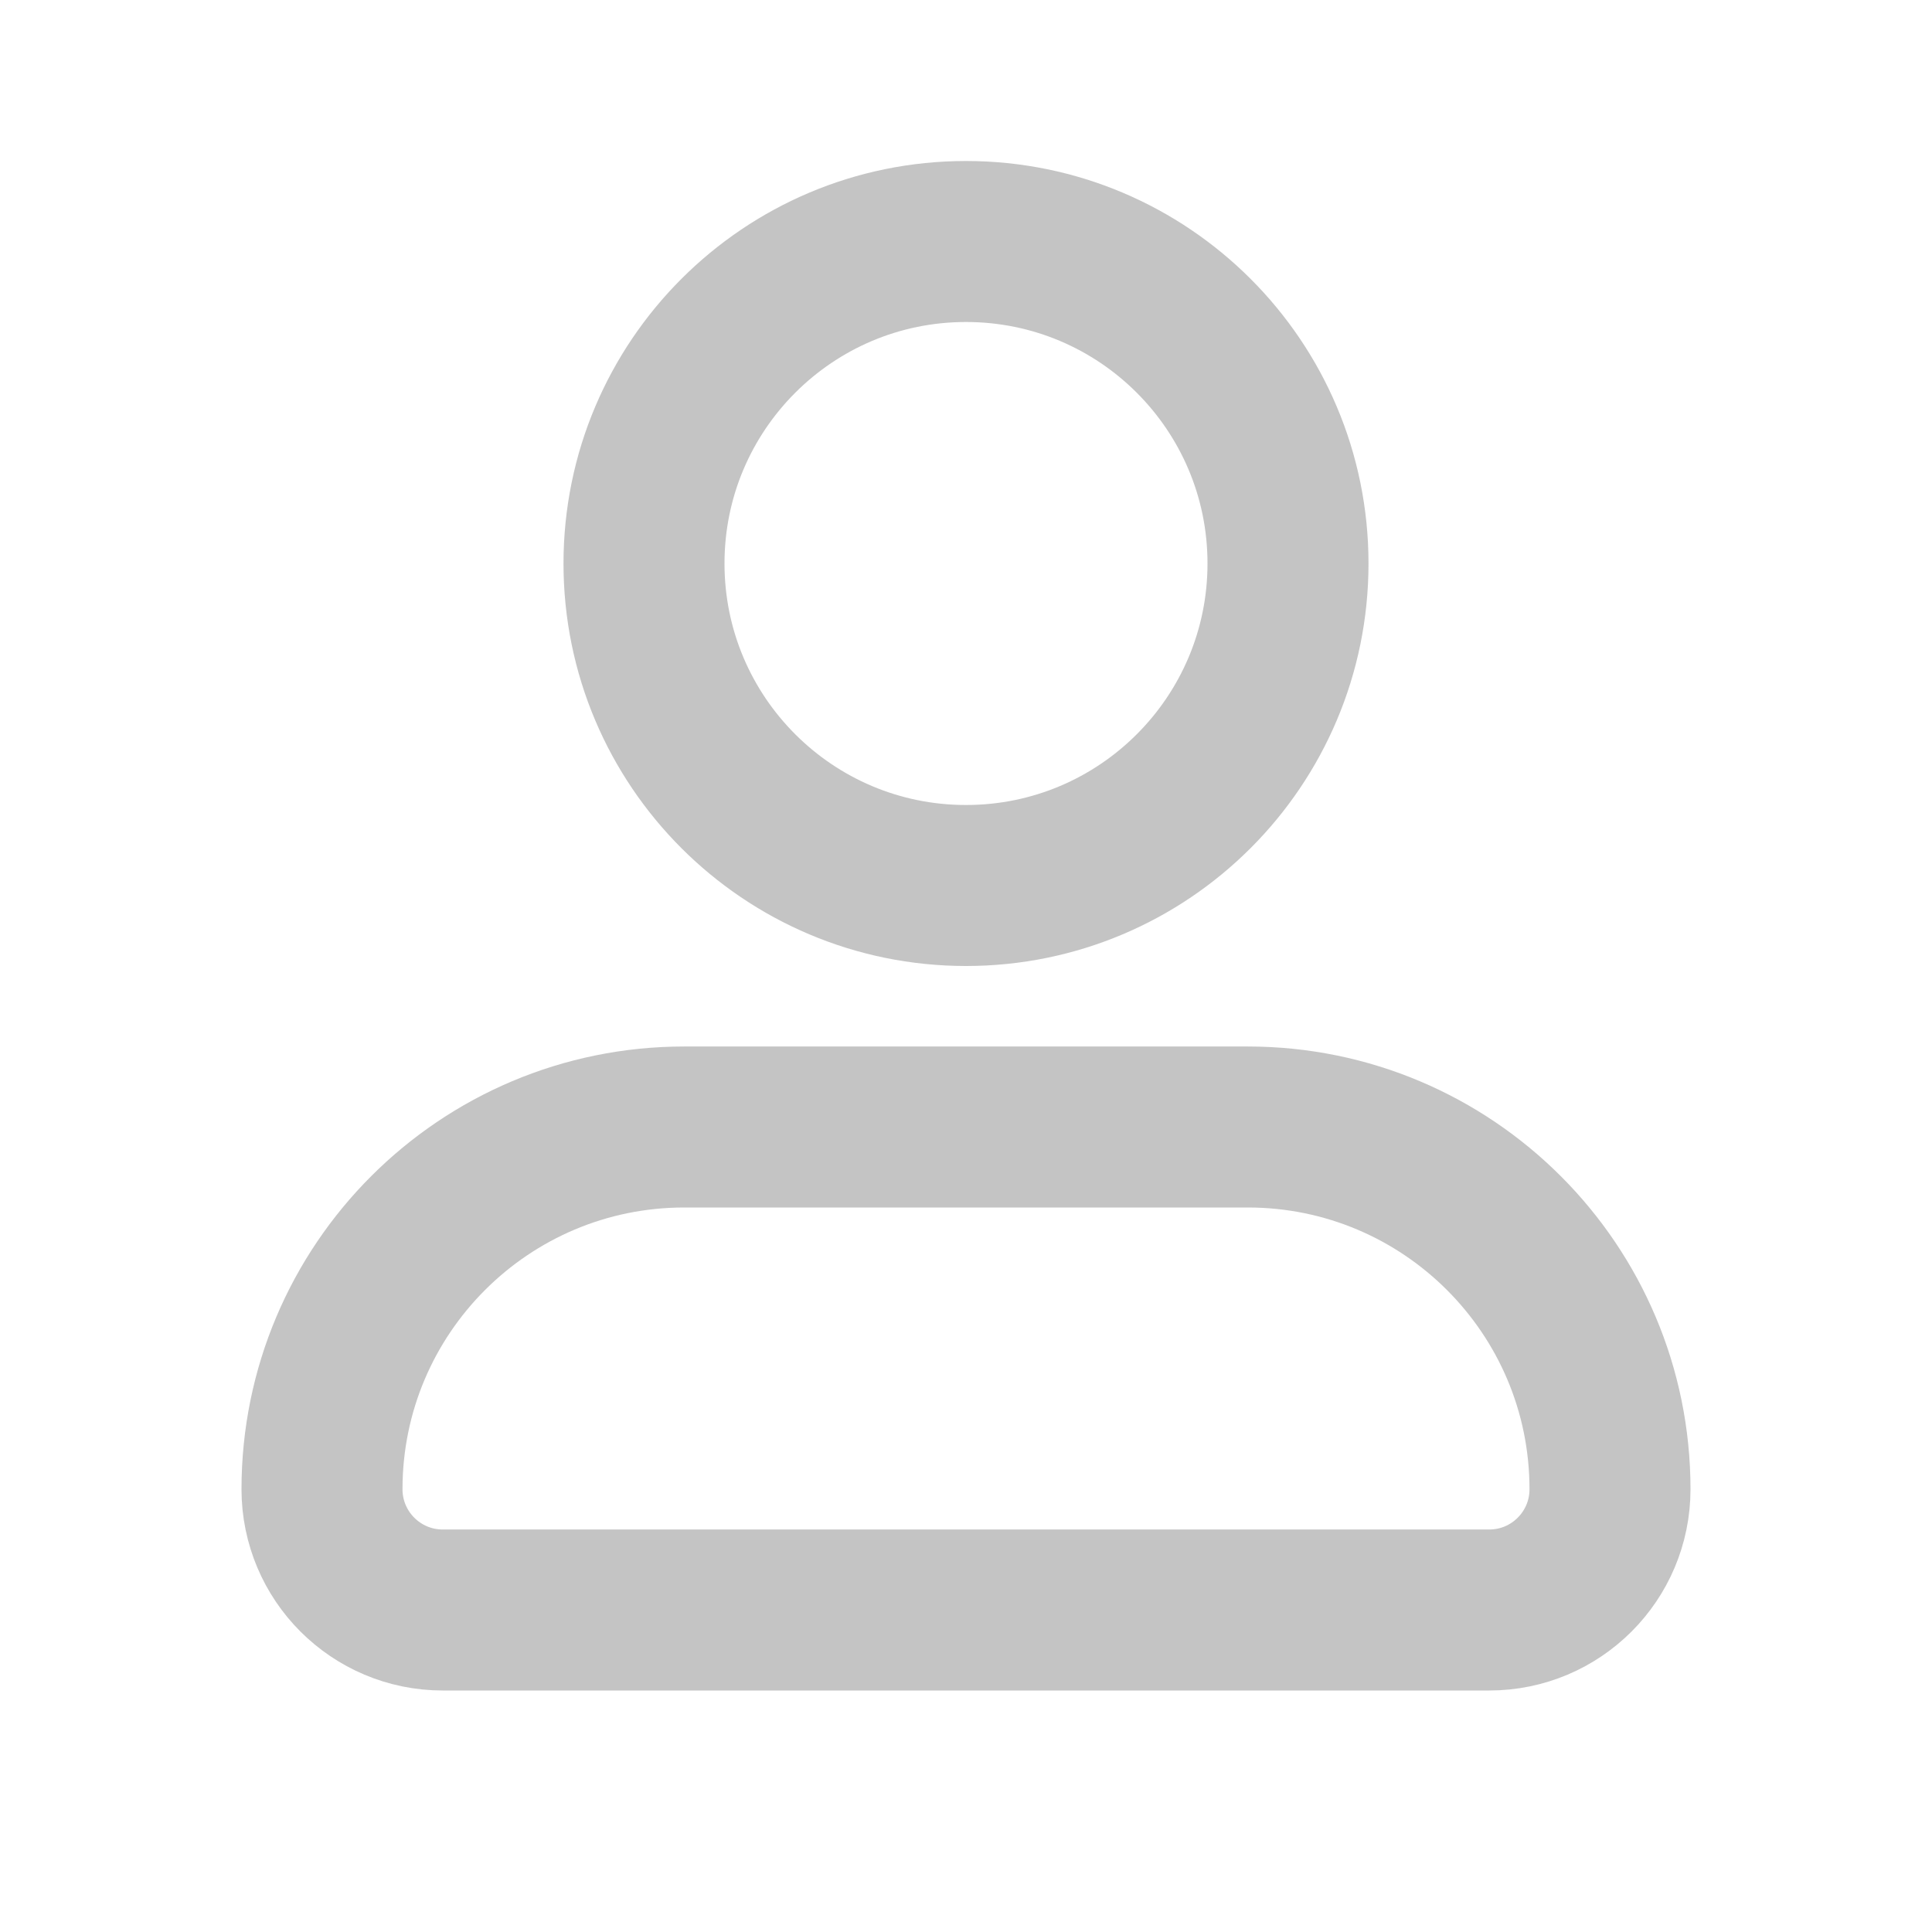
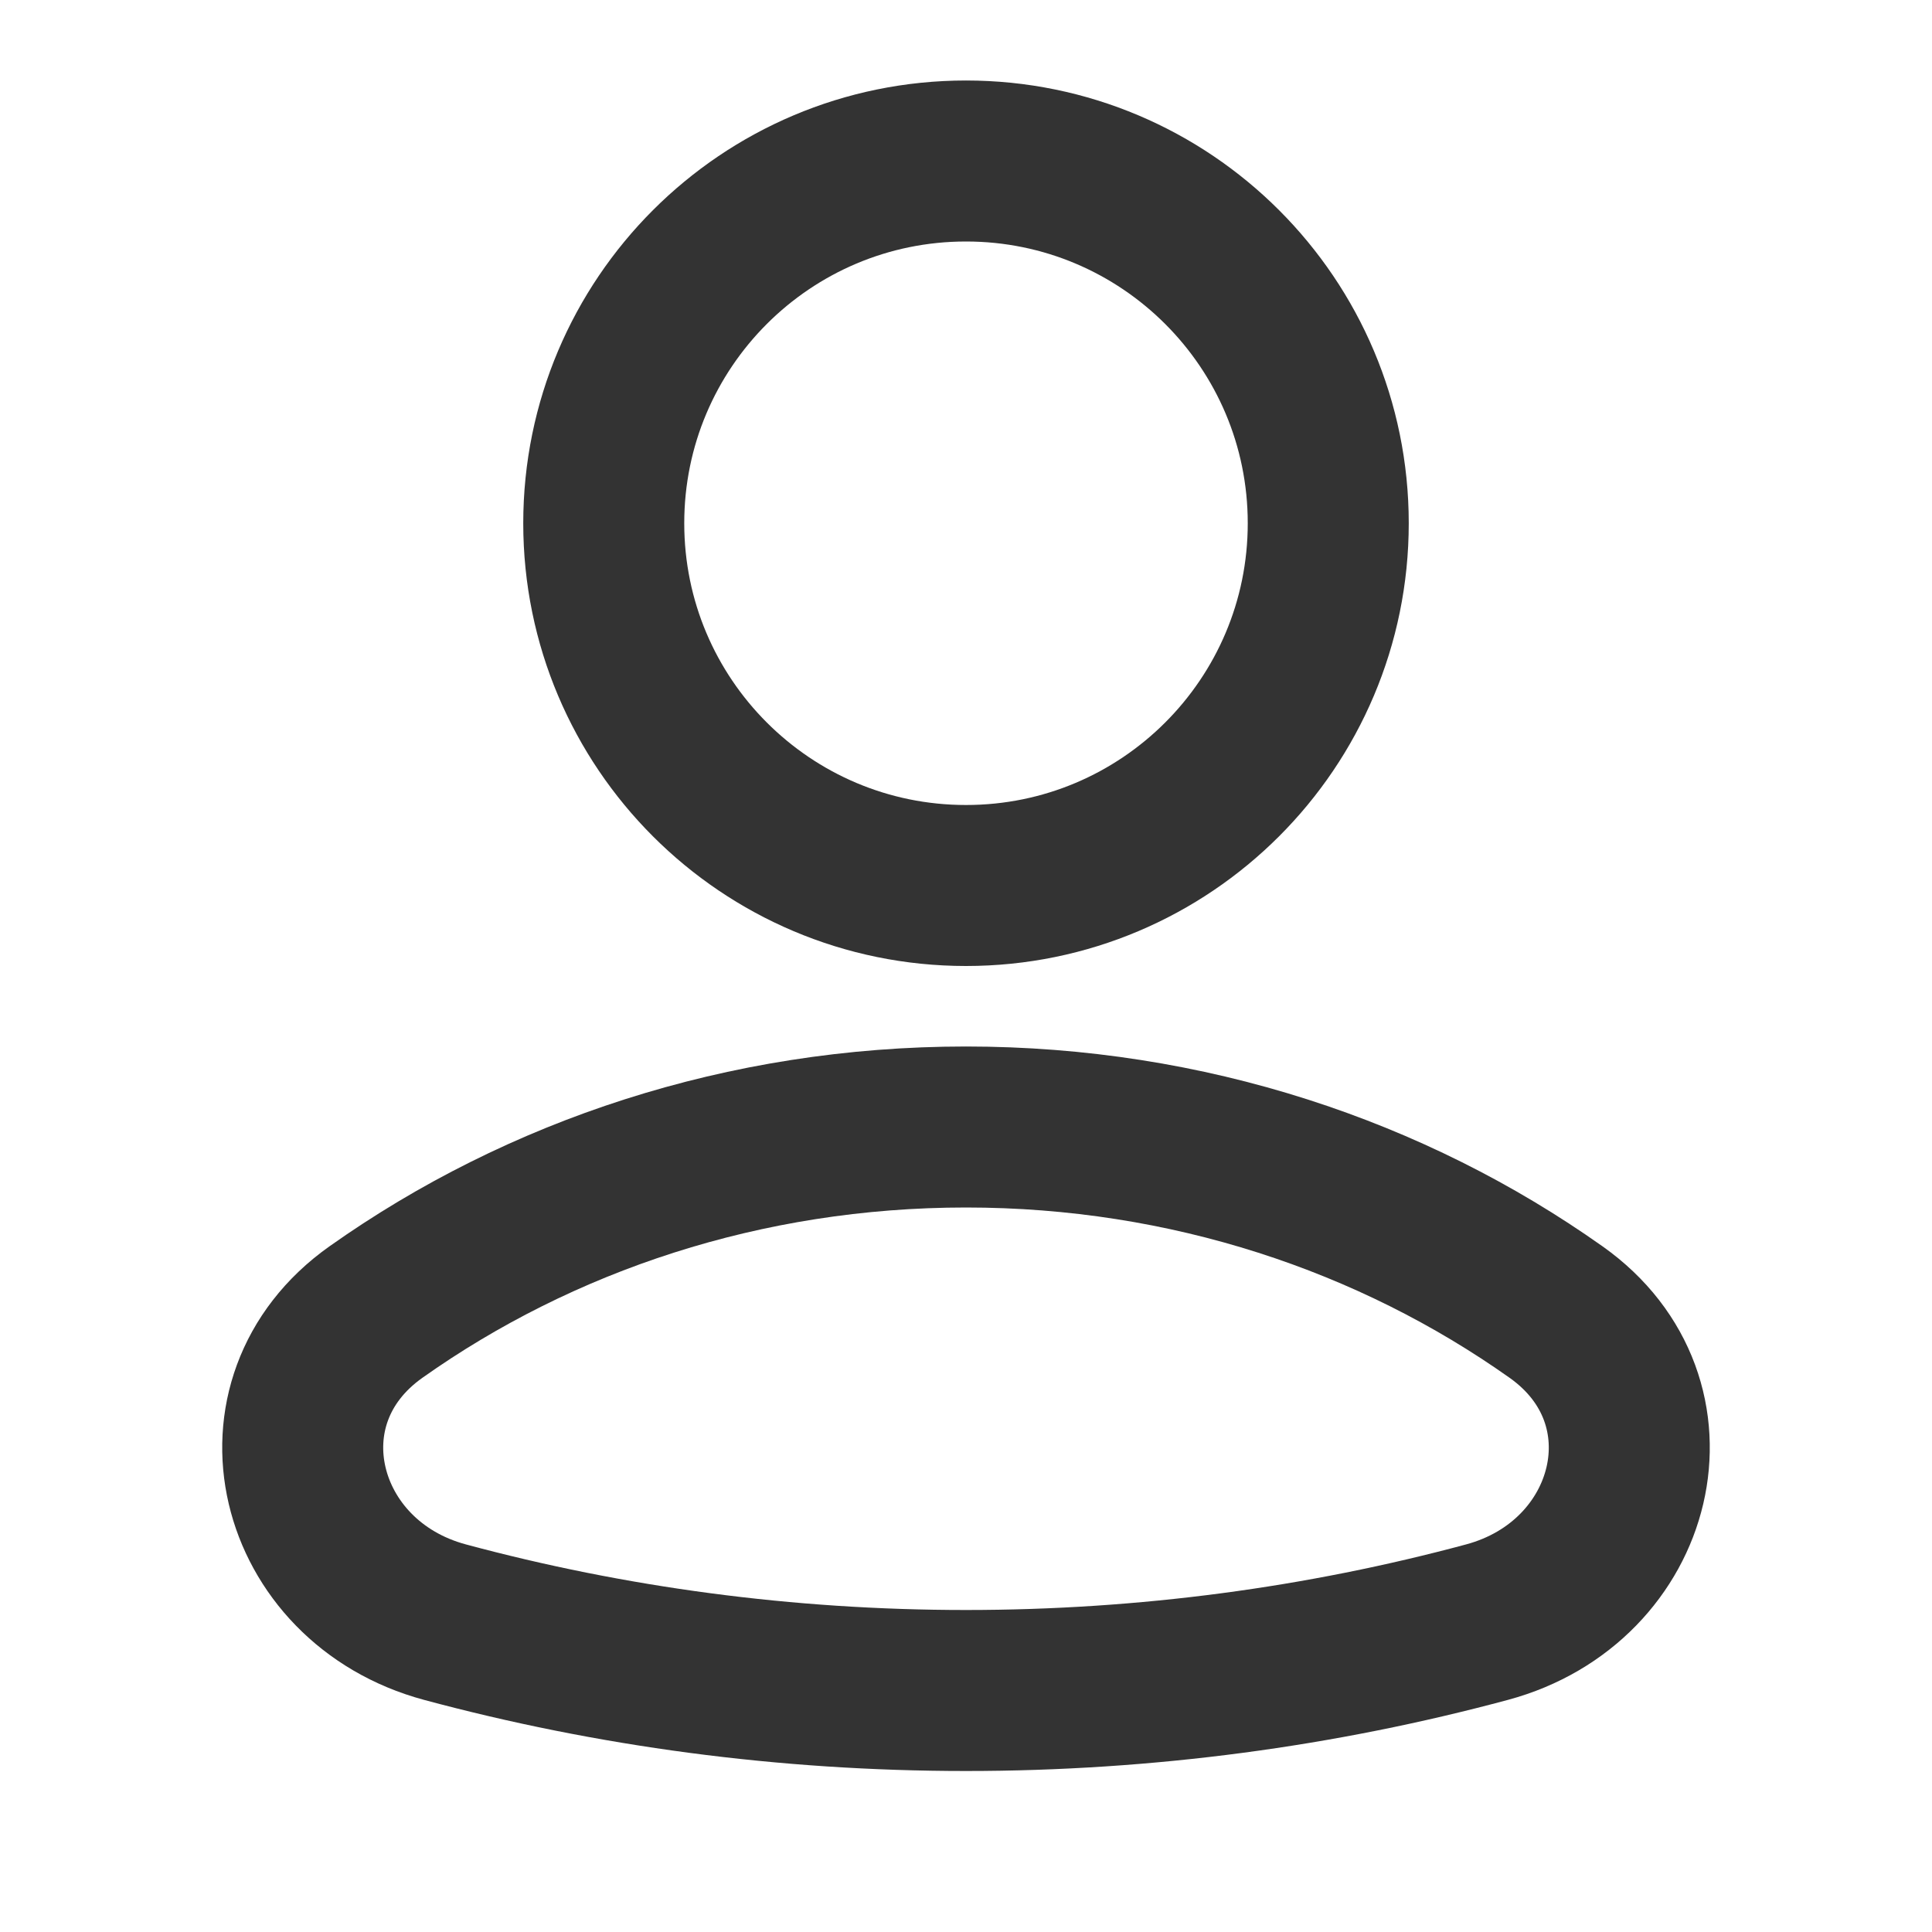
- <svg xmlns="http://www.w3.org/2000/svg" width="24" height="24" fill="none">
-   <circle cx="12" cy="7" r="4" stroke="#C4C4C4" stroke-width="2" />
-   <path d="M15.5 14h-7A4.5 4.5 0 0 0 4 18.5 1.5 1.5 0 0 0 5.5 20h13a1.5 1.5 0 0 0 1.5-1.5 4.5 4.5 0 0 0-4.5-4.5z" stroke="#C4C4C4" stroke-width="2" stroke-linecap="round" />
+ <svg xmlns="http://www.w3.org/2000/svg" width="24" height="24" viewBox="0 0 24 24" fill="none">
+   <circle cx="12" cy="6.5" r="4.5" stroke="#333333" stroke-width="2" />
+   <path d="M19.33 16.299C20.898 17.409 20.327 19.652 18.472 20.151C16.417 20.704 14.245 21 12 21C9.755 21 7.583 20.704 5.528 20.151C3.673 19.652 3.102 17.409 4.67 16.299C6.708 14.856 9.247 14 12 14C14.753 14 17.292 14.856 19.33 16.299Z" stroke="#333333" stroke-width="2" />
</svg>
